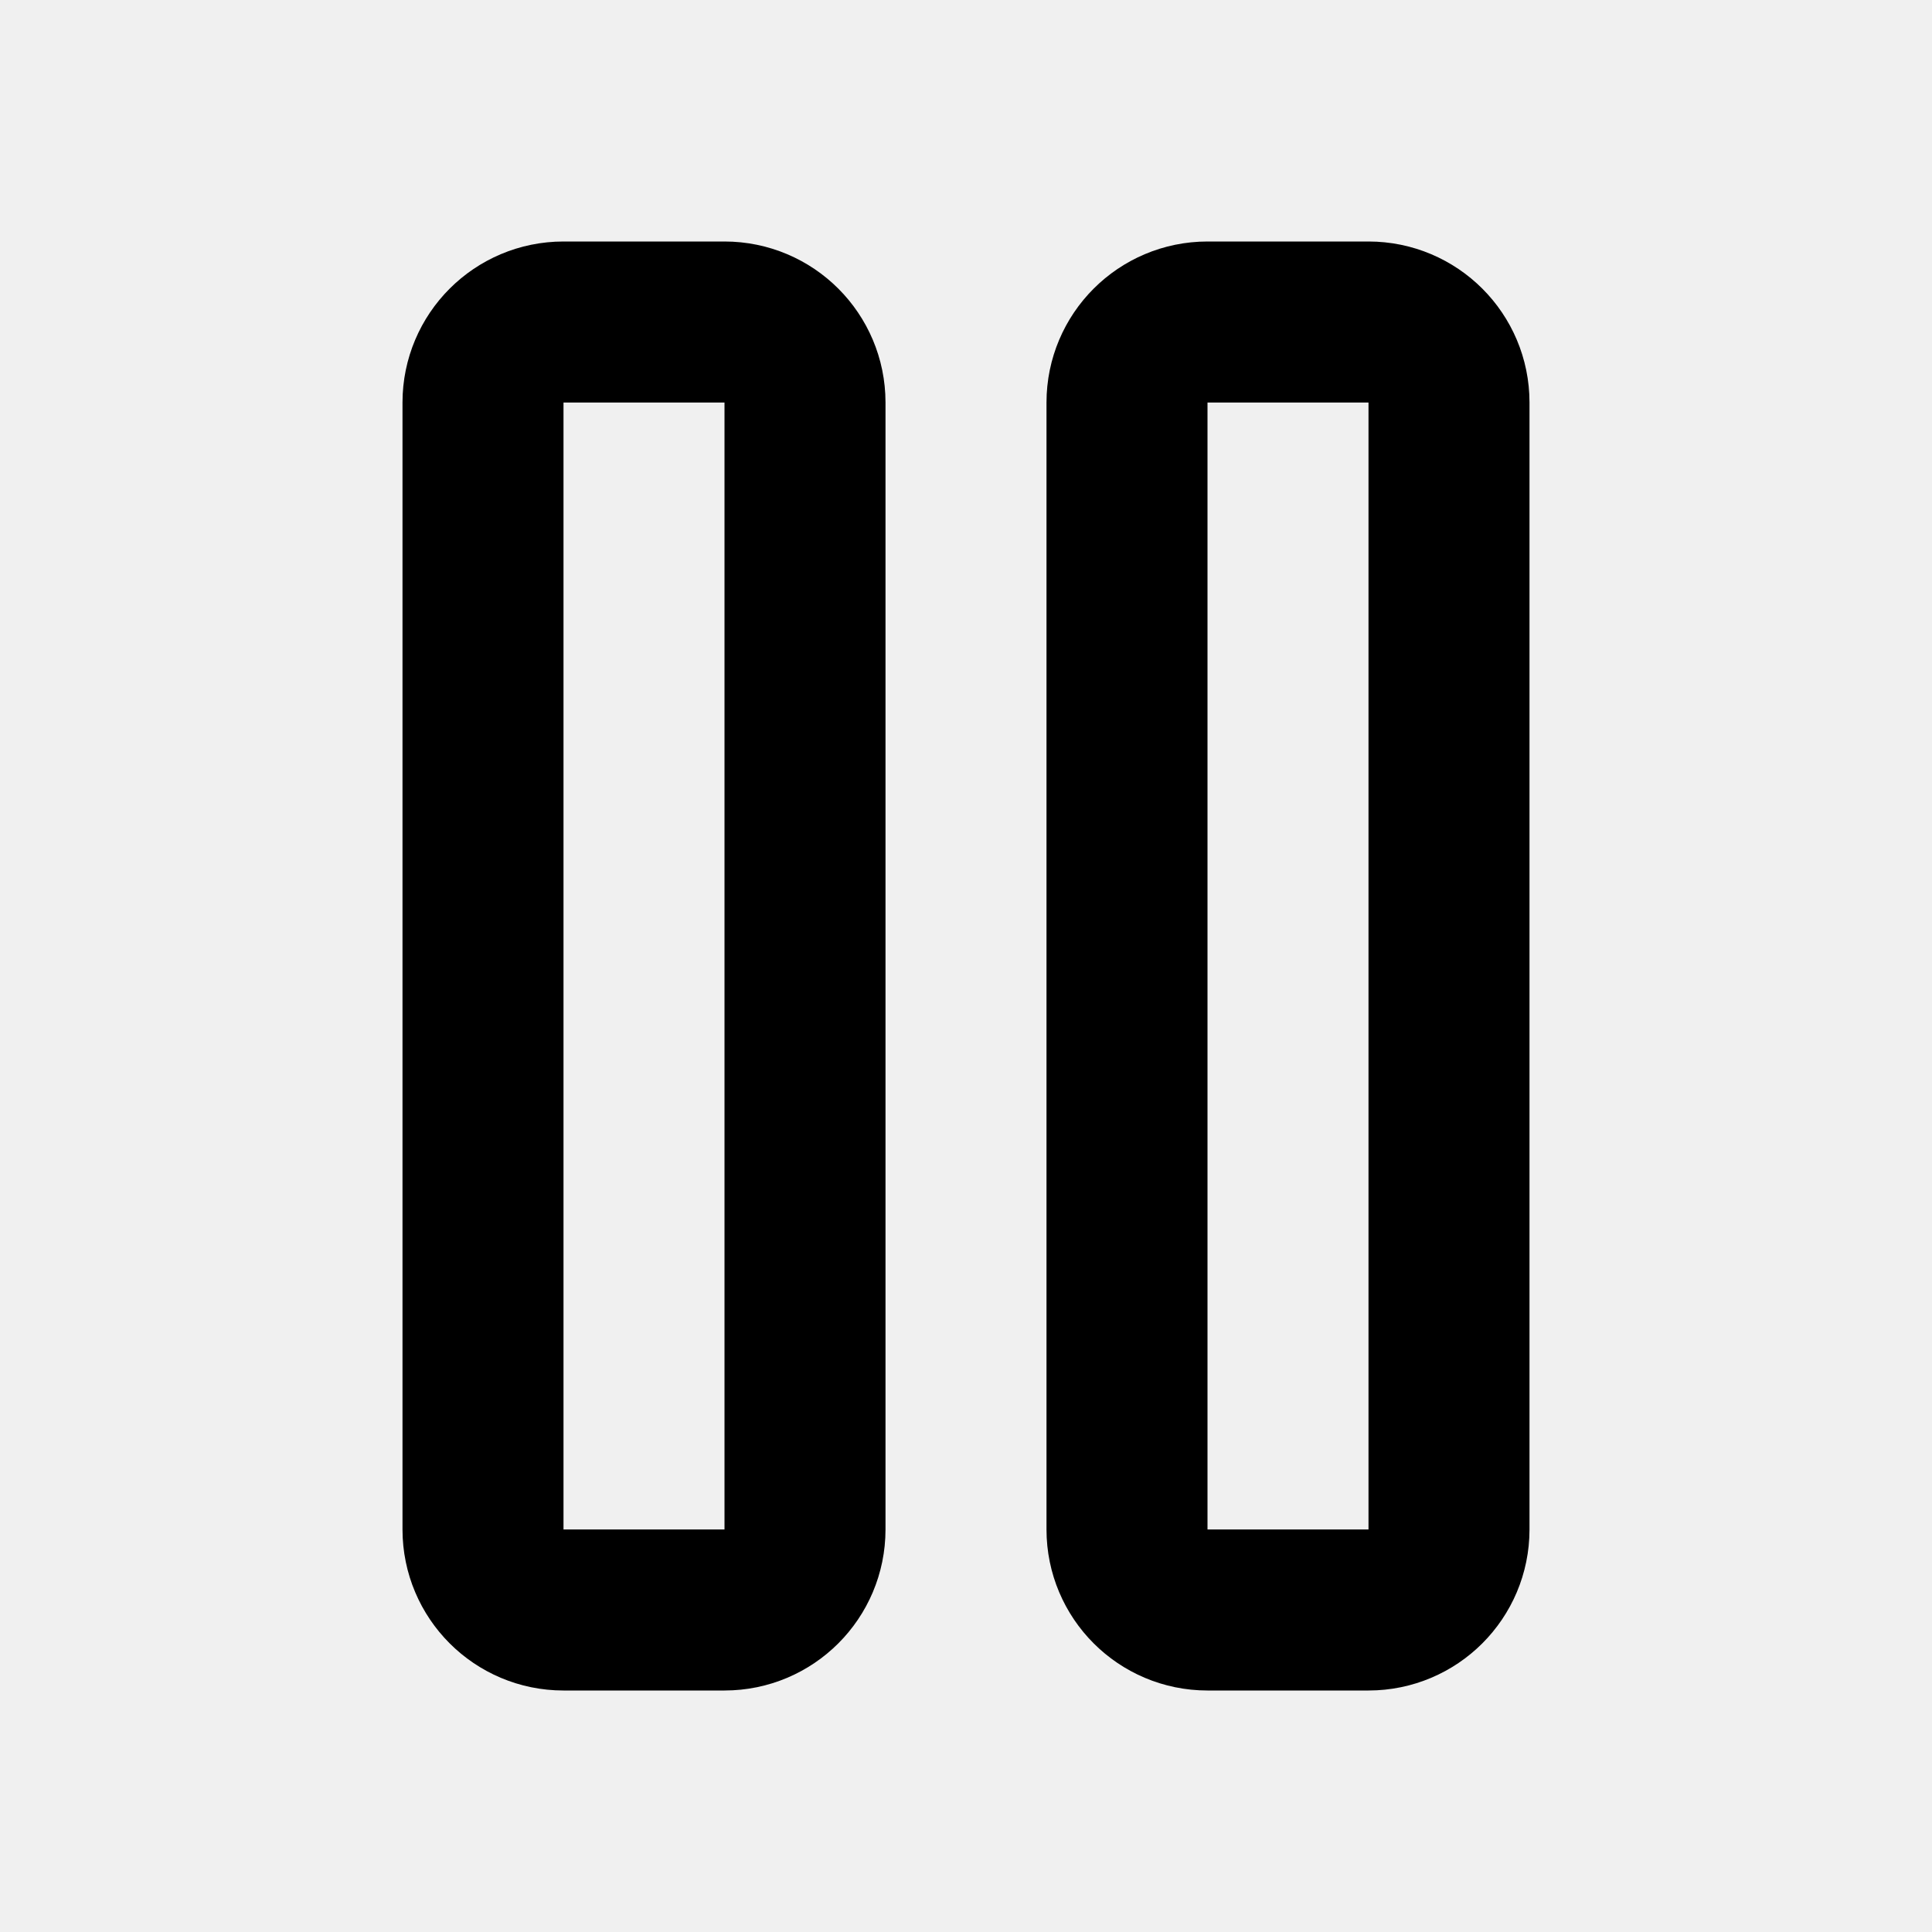
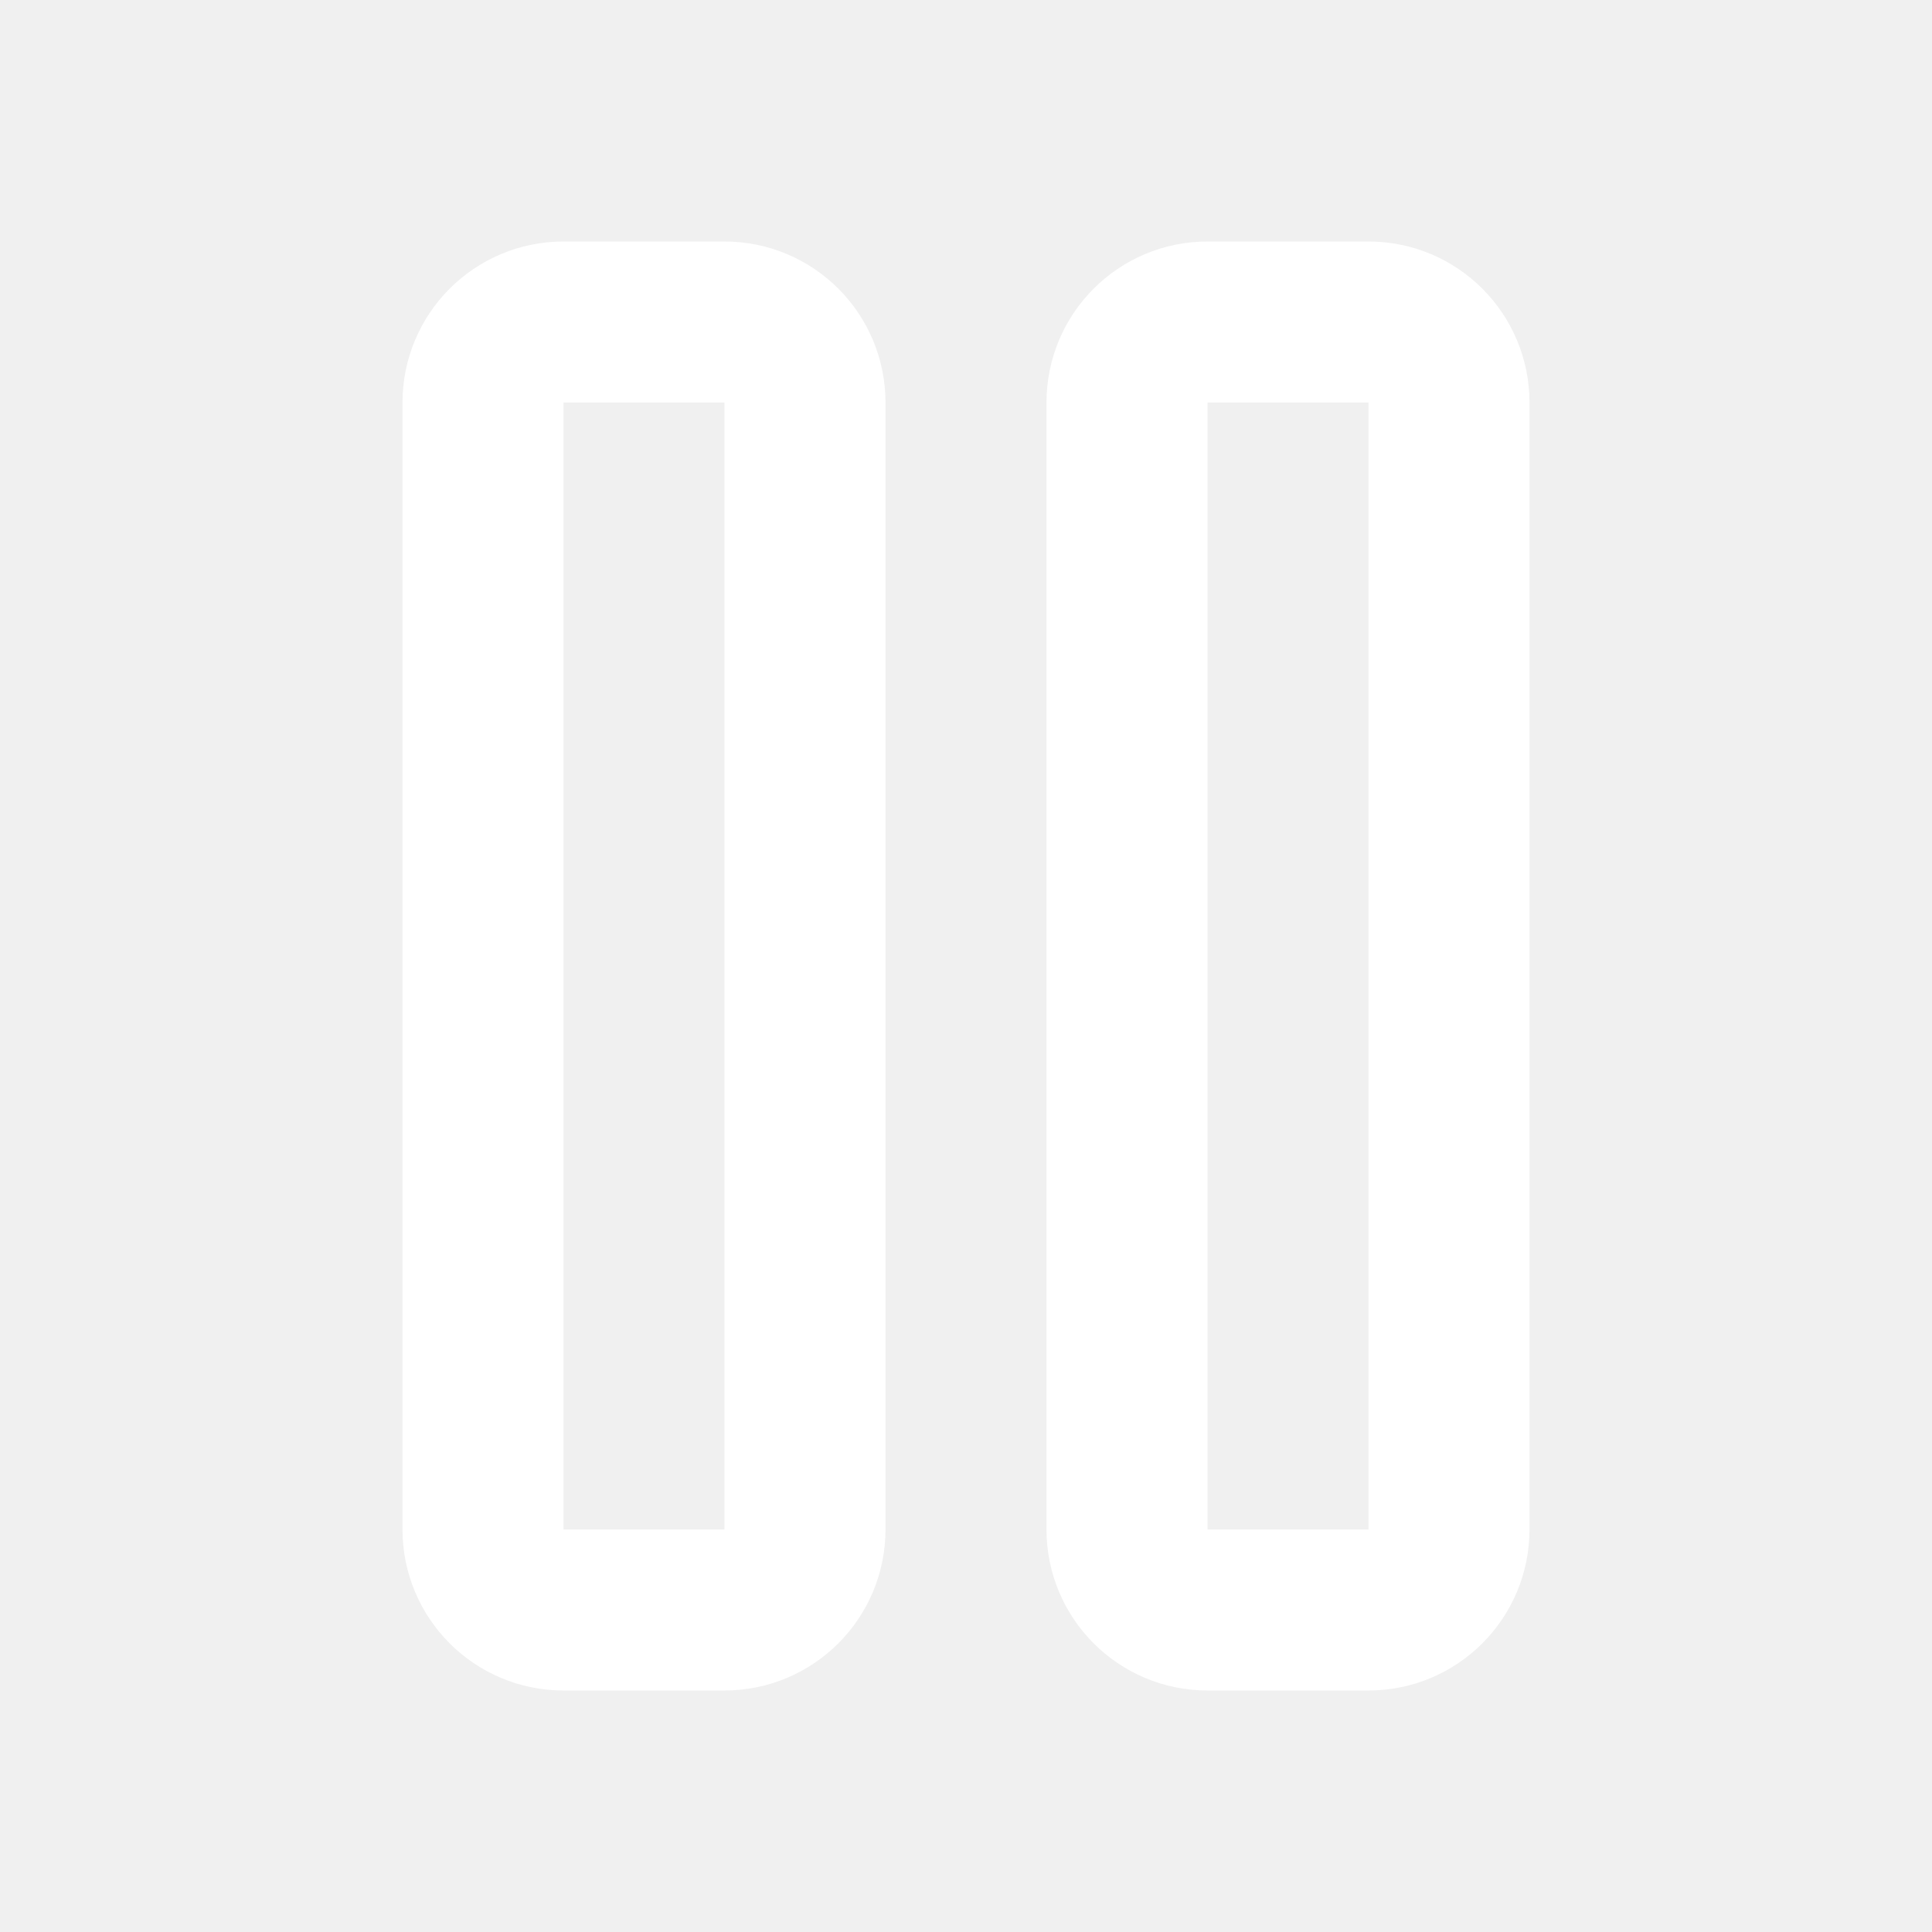
- <svg xmlns="http://www.w3.org/2000/svg" width="24" height="24" viewBox="0 0 24 24" fill="none" stroke="currentColor" stroke-width="2" stroke-linecap="round" stroke-linejoin="round">
+ <svg xmlns="http://www.w3.org/2000/svg" width="24" height="24" viewBox="0 0 24 24" fill="none" stroke="white" stroke-width="2" stroke-linecap="round" stroke-linejoin="round">
  <rect x="14" y="4" width="4" height="16" rx="1" />
  <rect x="6" y="4" width="4" height="16" rx="1" />
</svg>
